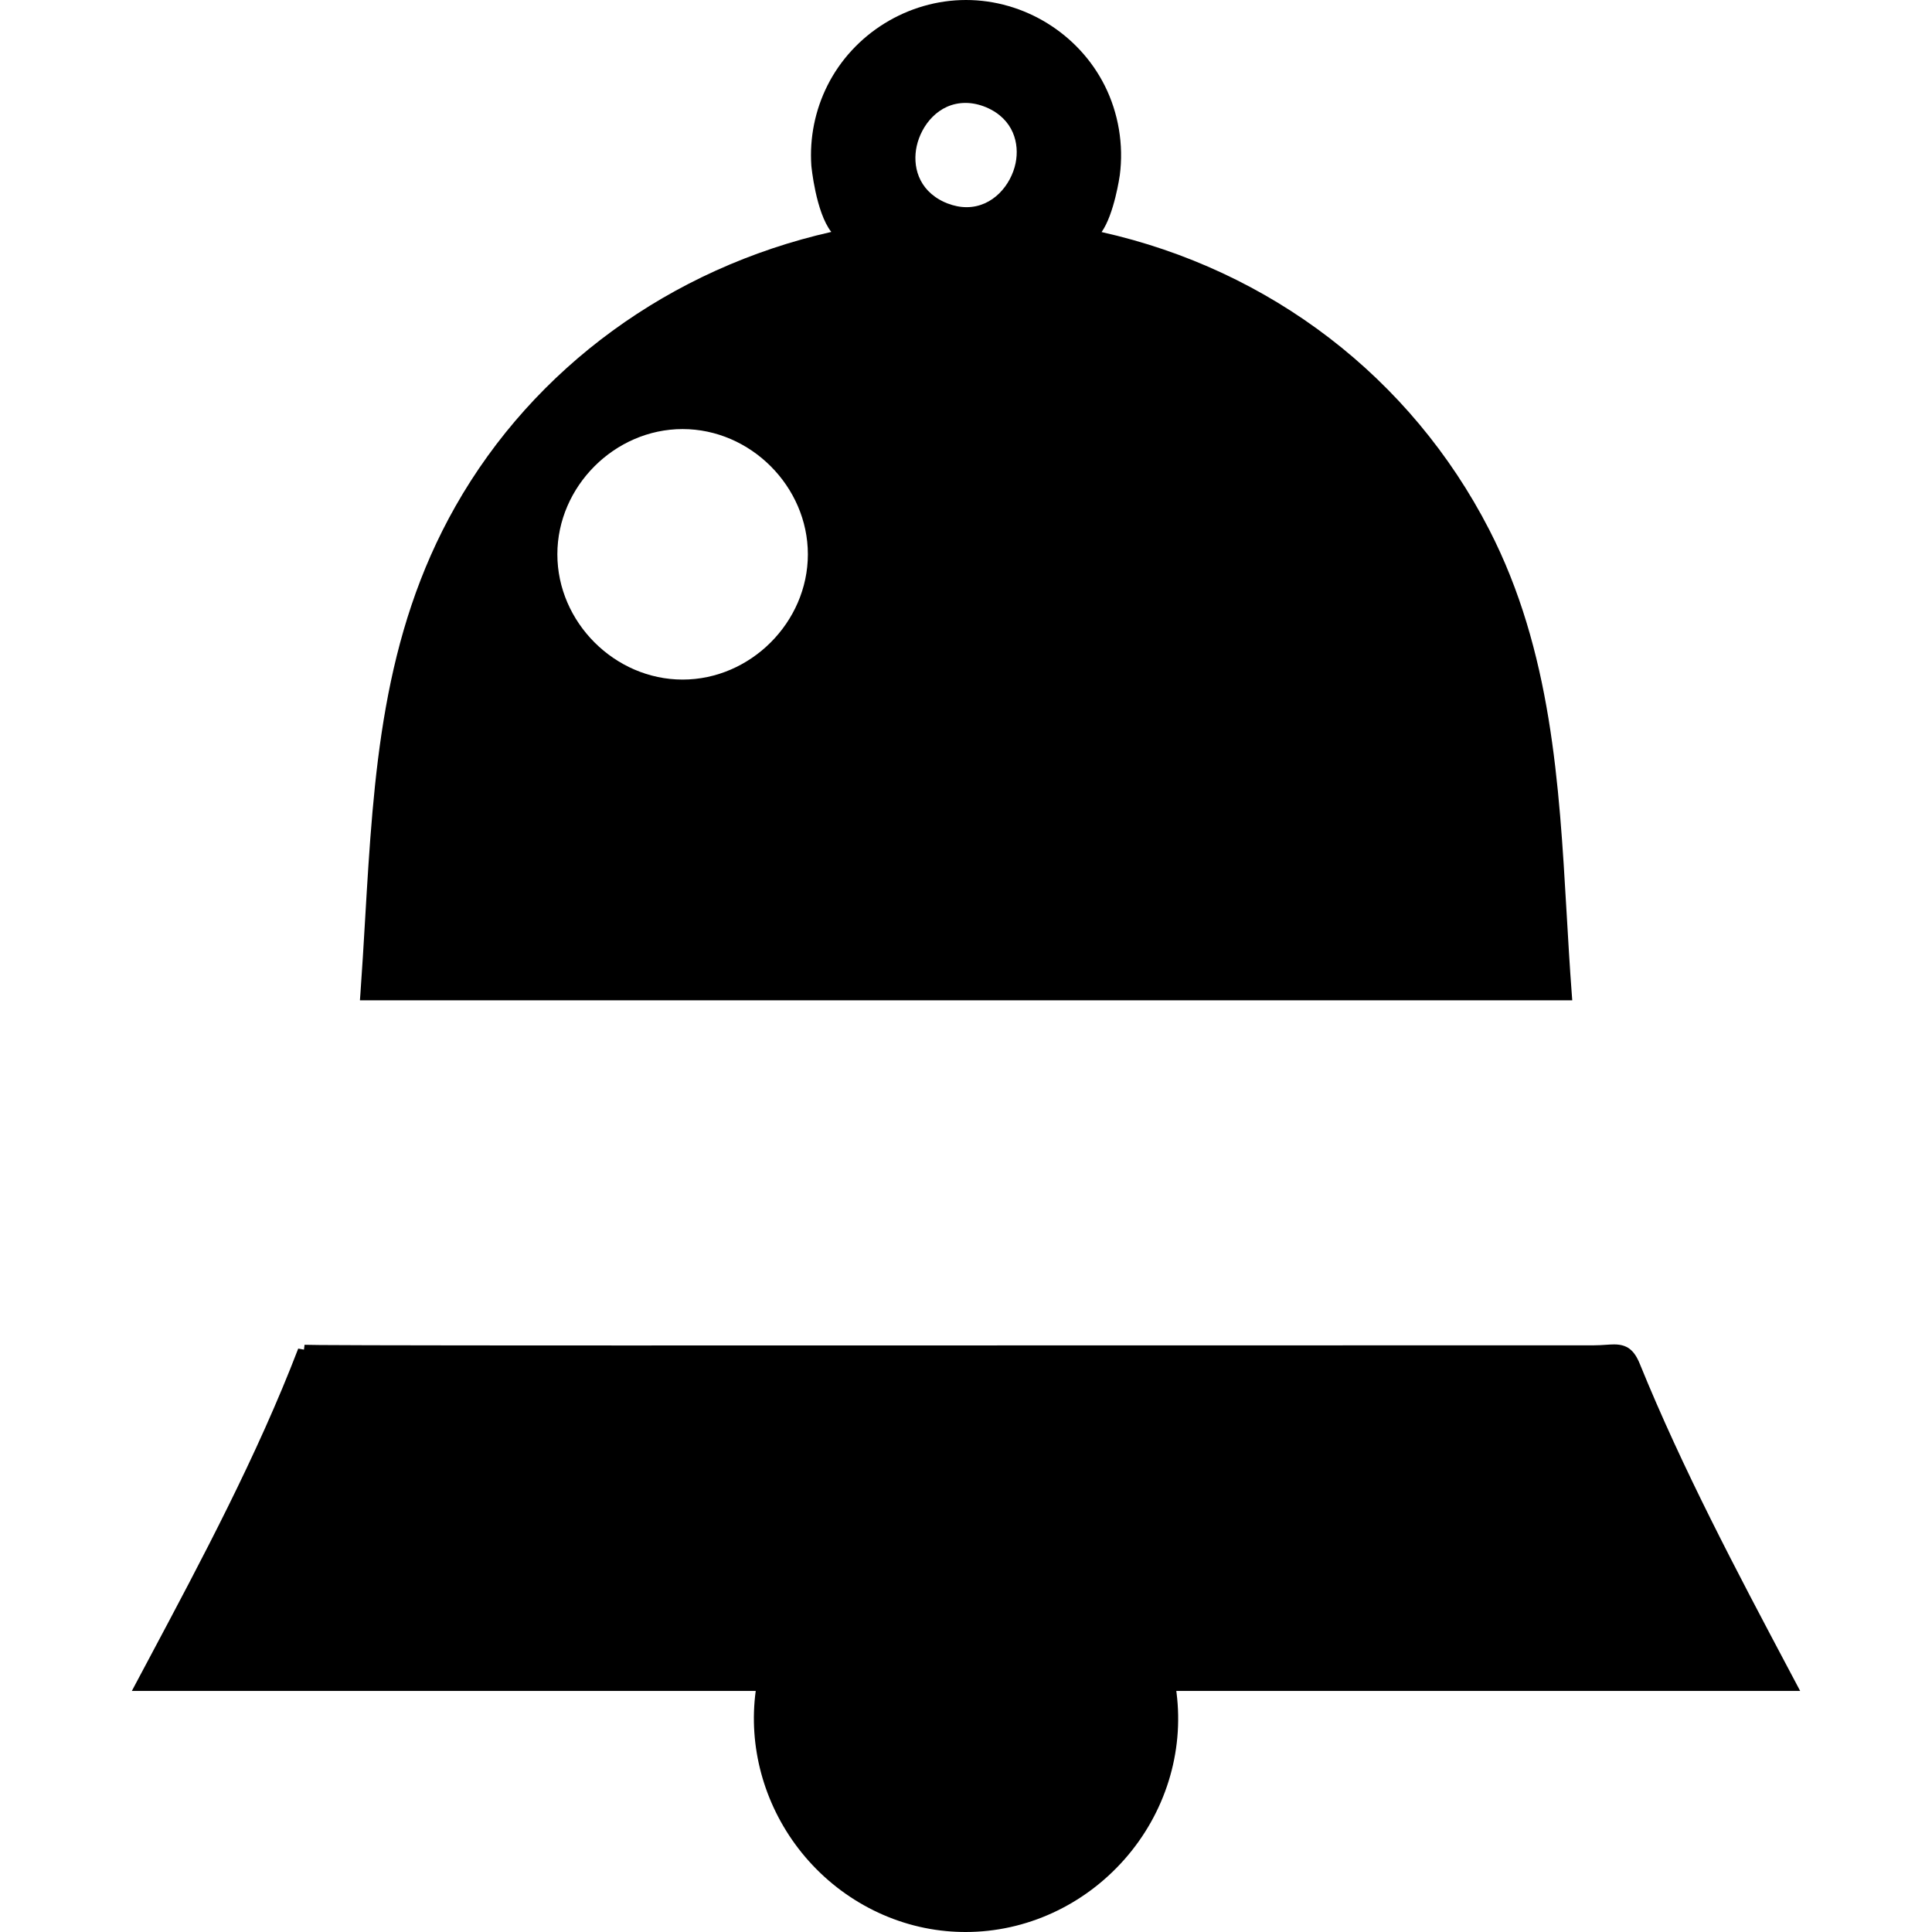
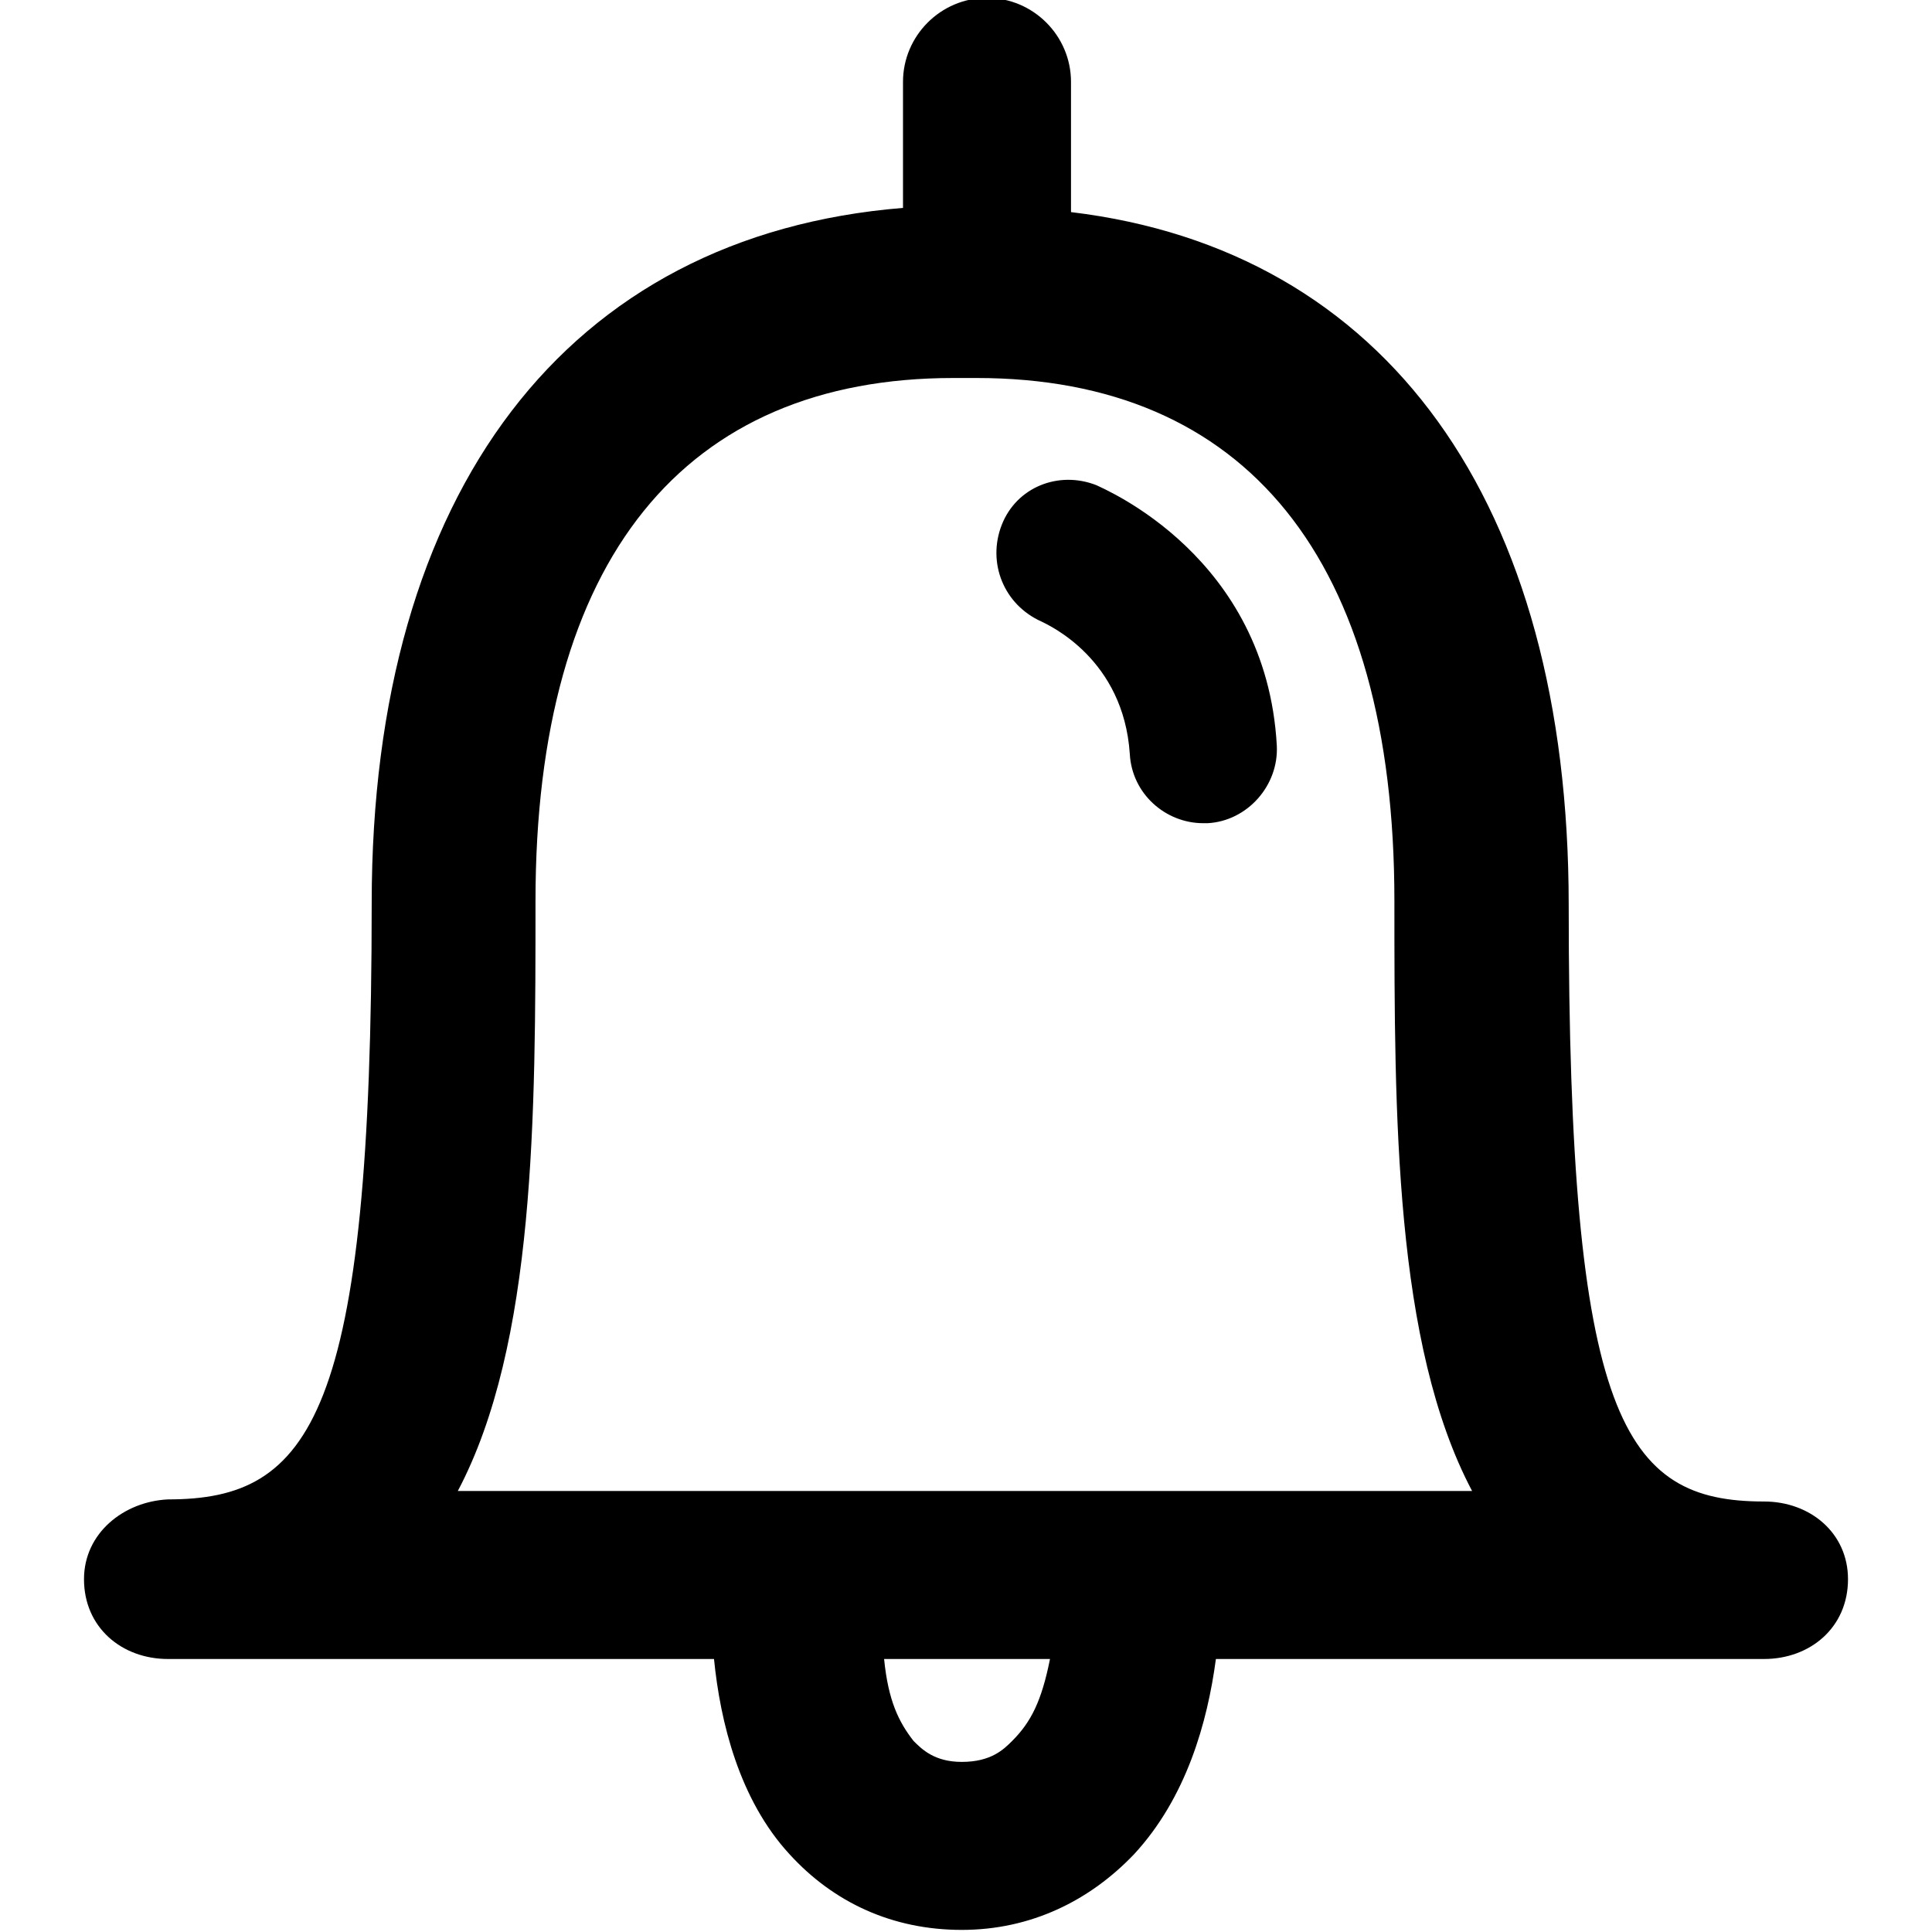
- <svg xmlns="http://www.w3.org/2000/svg" version="1.1" id="_x32_" viewBox="0 0 512 512" xml:space="preserve">
-   <g>
-     <path class="st0" d="M311.733,448.114h165.328l-2.882-5.439c-13.902-26.227-28.275-53.347-39.622-81.258   c-1.504-3.696-3.408-5.132-6.793-5.132c-0.676,0-1.413,0.046-2.234,0.105c-0.936,0.062-1.986,0.136-3.177,0.136l-257.532,0.039   c-67.666,0-83.087-0.101-84.108-0.183l-0.159,1.285l-1.52-0.28c-10.878,28.354-25.478,55.765-39.597,82.276l-4.497,8.451h165.335   c-1.976,14.616,2.087,29.721,11.281,41.72c9.573,12.492,23.844,20.482,39.156,21.922c1.749,0.167,3.49,0.244,5.208,0.244   c0.002,0,0.004,0,0.006,0c15.961,0,31.31-7.034,42.114-19.298c10.755-12.209,15.767-28.3,13.75-44.142L311.733,448.114z" />
-     <path class="st0" d="M416.536,263.388c-0.542-7.158-0.955-14.325-1.368-21.479c-1.976-34.154-4.016-69.469-20.52-101.562   c-20.715-40.284-58.007-68.856-102.715-78.848c3.36-4.756,4.802-14.903,4.82-15.039c1.07-8.082-0.349-16.53-3.996-23.785   C285.832,8.902,271.409,0,256.013,0c-15.408,0-29.828,8.898-36.736,22.667c-3.286,6.549-4.76,13.89-4.263,21.227   c0.01,0.155,1.171,12.326,5.286,17.57c-42.605,9.631-78.76,35.967-99.586,72.683c-19.538,34.449-21.689,70.983-23.966,109.663   c-0.382,6.51-0.767,13.04-1.24,19.581l-0.124,1.704h321.28L416.536,263.388z M180.899,113.708   c17.993,0,33.194,15.202,33.194,33.195c0,17.989-15.2,33.191-33.194,33.191c-17.993,0-33.193-15.202-33.193-33.191   C147.706,128.91,162.906,113.708,180.899,113.708z M269.146,43.222c-1.19,5.804-6.031,11.681-12.987,11.681   c-1.668,0-3.391-0.342-5.122-1.013l-0.821-0.35c-7.048-3.261-8.385-9.779-7.284-14.798c1.213-5.52,5.776-11.467,12.933-11.467   c1.79,0,3.641,0.392,5.487,1.161C268.688,31.572,270.188,38.133,269.146,43.222z" />
-   </g>
+ <svg xmlns="http://www.w3.org/2000/svg" version="1.1" viewBox="0 0 92 92" xml:space="preserve">
+   <path d="M84,71.5c-6.7,0-9.3-3.9-9.3-28.4c0-19.2-8.7-31.2-23.7-33V3.9c0-2.2-1.8-4-4-4s-4,1.8-4,4v6  c-16,1.3-25.3,13.5-25.3,33.1c0,24.5-2.9,28.4-9.7,28.4C5.9,71.5,4,73,4,75.2C4,77.5,5.8,79,8,79h26c0.3,3,1.2,6.7,3.6,9.3  c2.1,2.3,4.9,3.6,8.2,3.6c3.3,0,6.1-1.4,8.2-3.6c2.5-2.7,3.5-6.3,3.9-9.3H84c2.2,0,4-1.5,4-3.8C88,73,86.2,71.5,84,71.5z M48.2,82.9  c-0.4,0.4-1,1-2.4,1c-1.3,0-1.9-0.6-2.3-1C42.8,82,42.3,81,42.1,79h3.4c0.2,0,0.4,0,0.6,0c0.2,0,0.4,0,0.6,0h3.3  C49.6,81,49.1,82,48.2,82.9z M46.6,71c-0.2,0-0.4,0-0.6,0c-0.2,0-0.4,0-0.6,0H21.8c3.7-7,3.7-17.9,3.7-28.1  c0-16.3,7.1-24.9,19.9-24.9h1.1c12.8,0,19.9,8.6,19.9,24.9c0,10.2,0,21.1,3.7,28.1H46.6z M60.8,35.5c0.1,1.9-1.4,3.6-3.3,3.7  c-0.1,0-0.1,0-0.2,0c-1.8,0-3.4-1.4-3.5-3.3c-0.3-4.5-3.8-6.1-4.2-6.3c-1.8-0.8-2.6-2.8-1.9-4.6c0.7-1.8,2.7-2.6,4.5-1.9  C52.6,23.3,60.3,26.5,60.8,35.5z" />
</svg>
